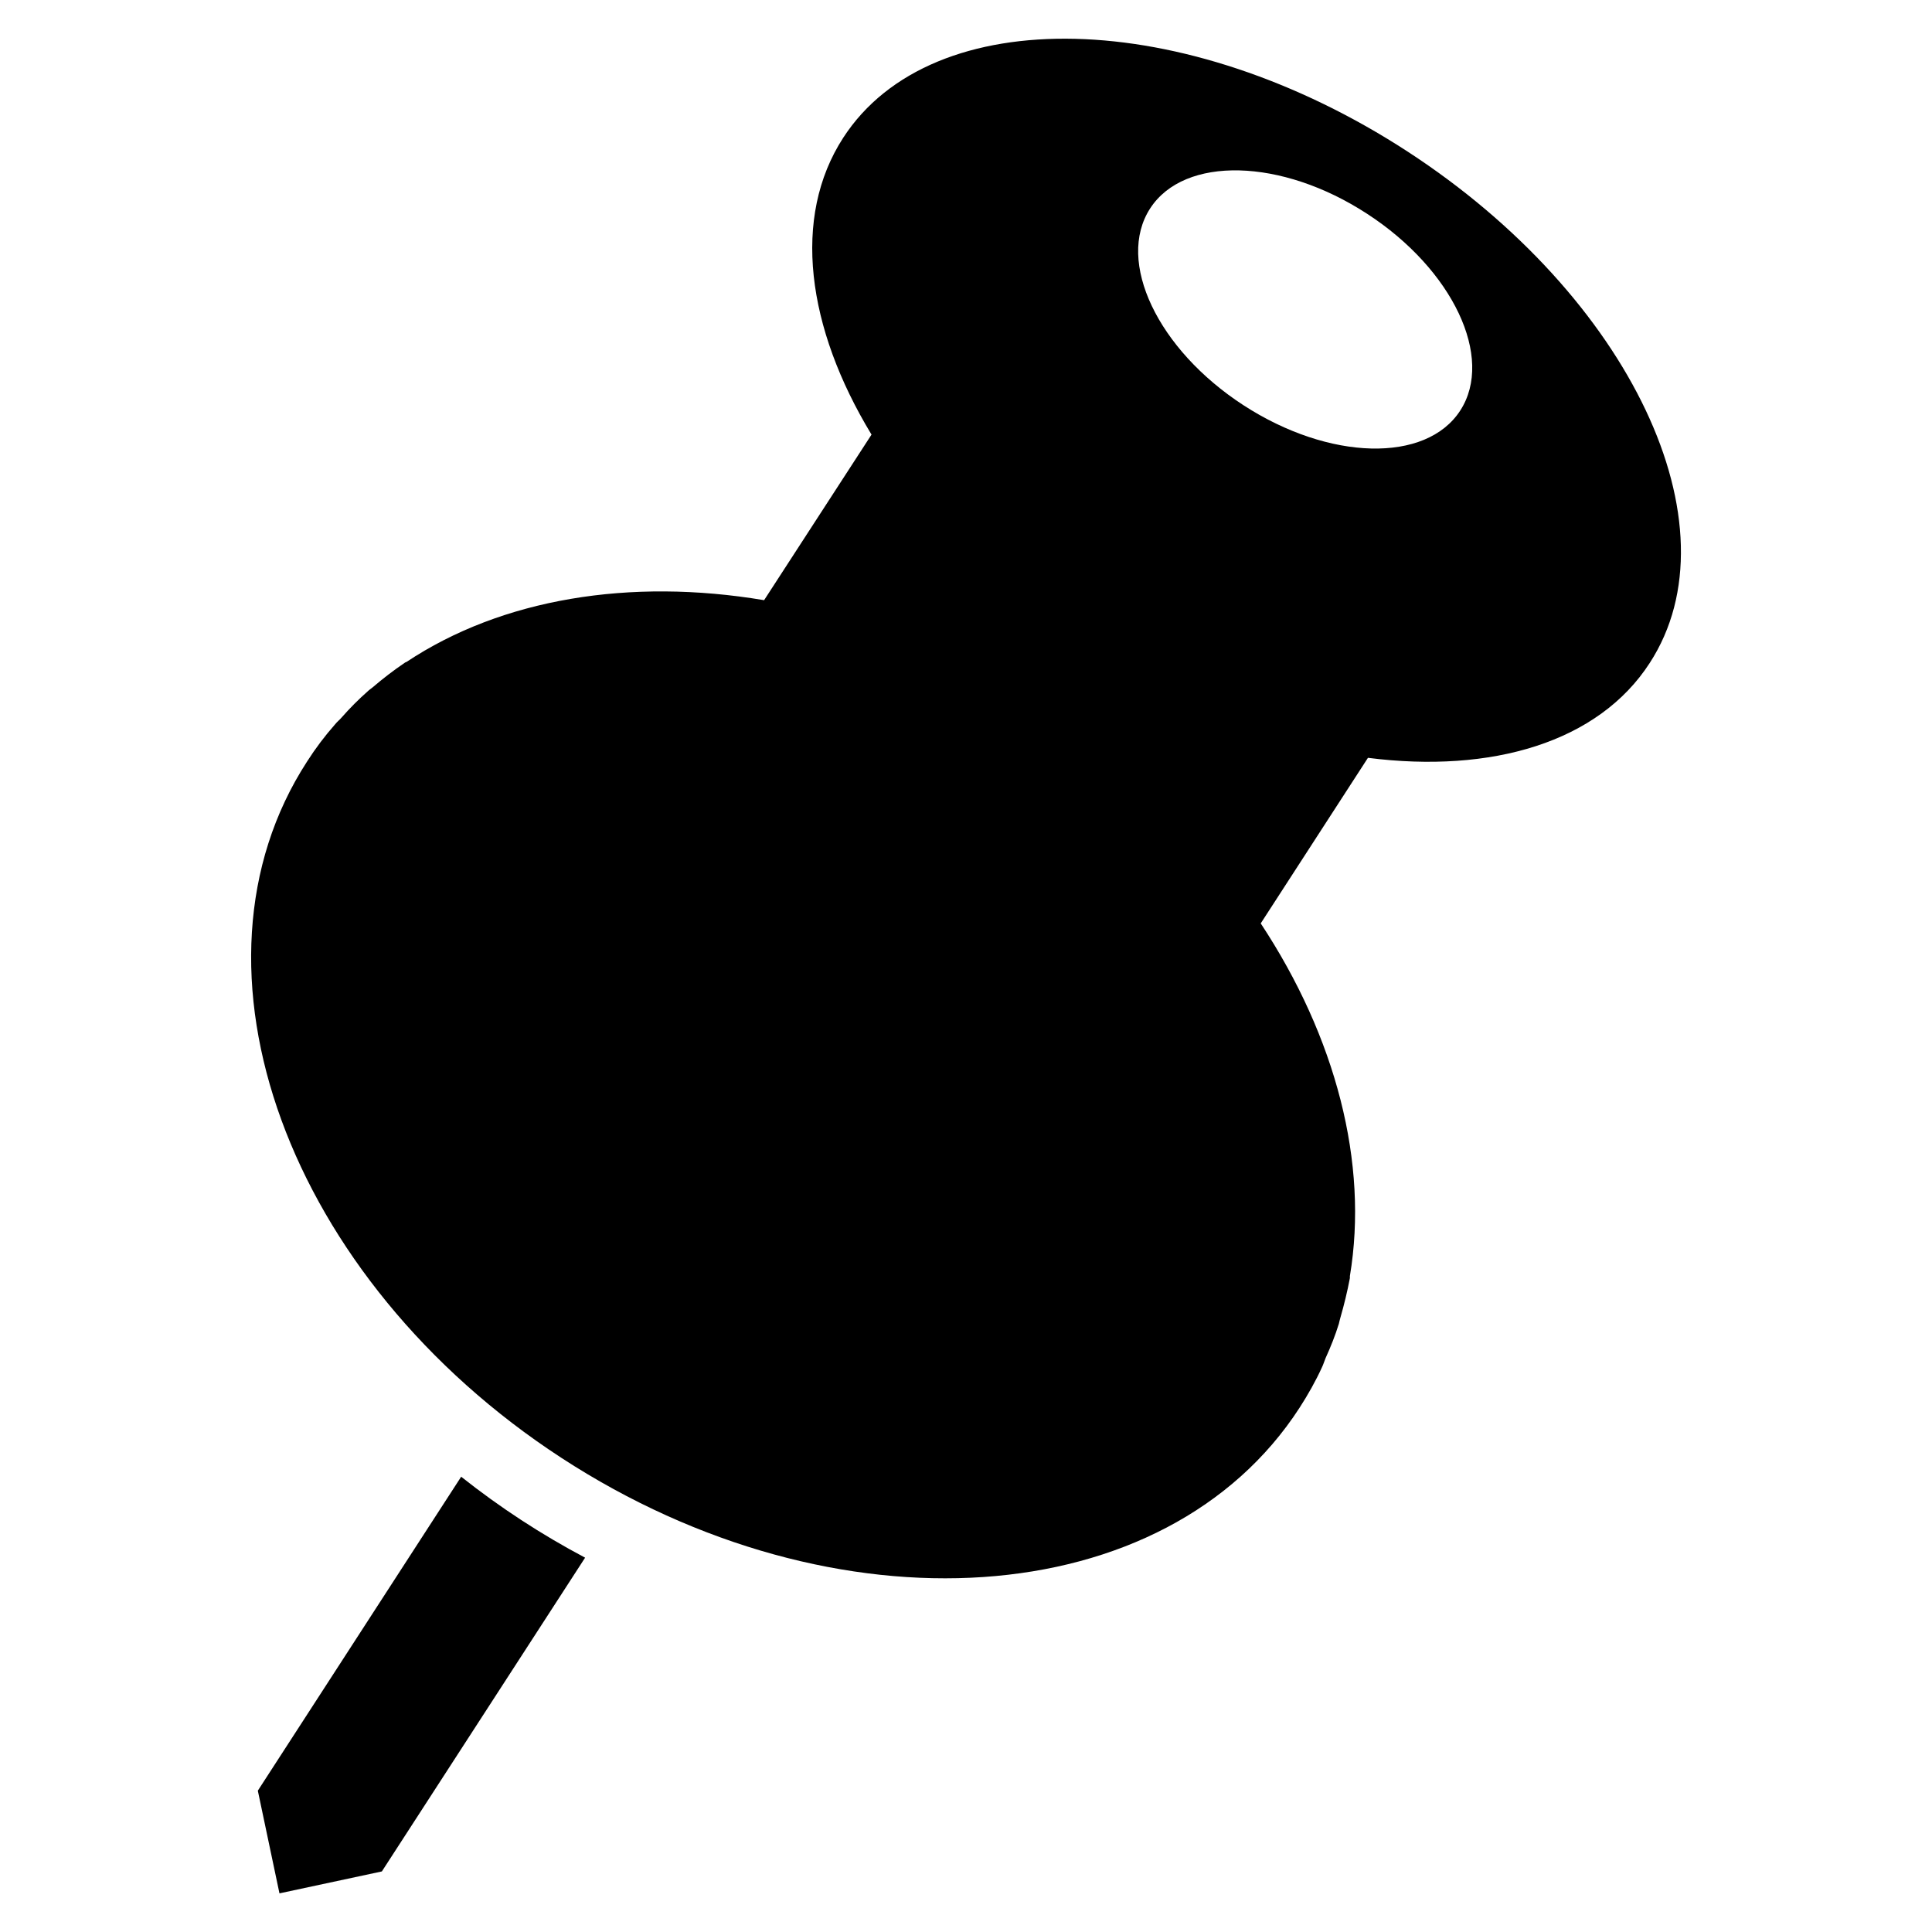
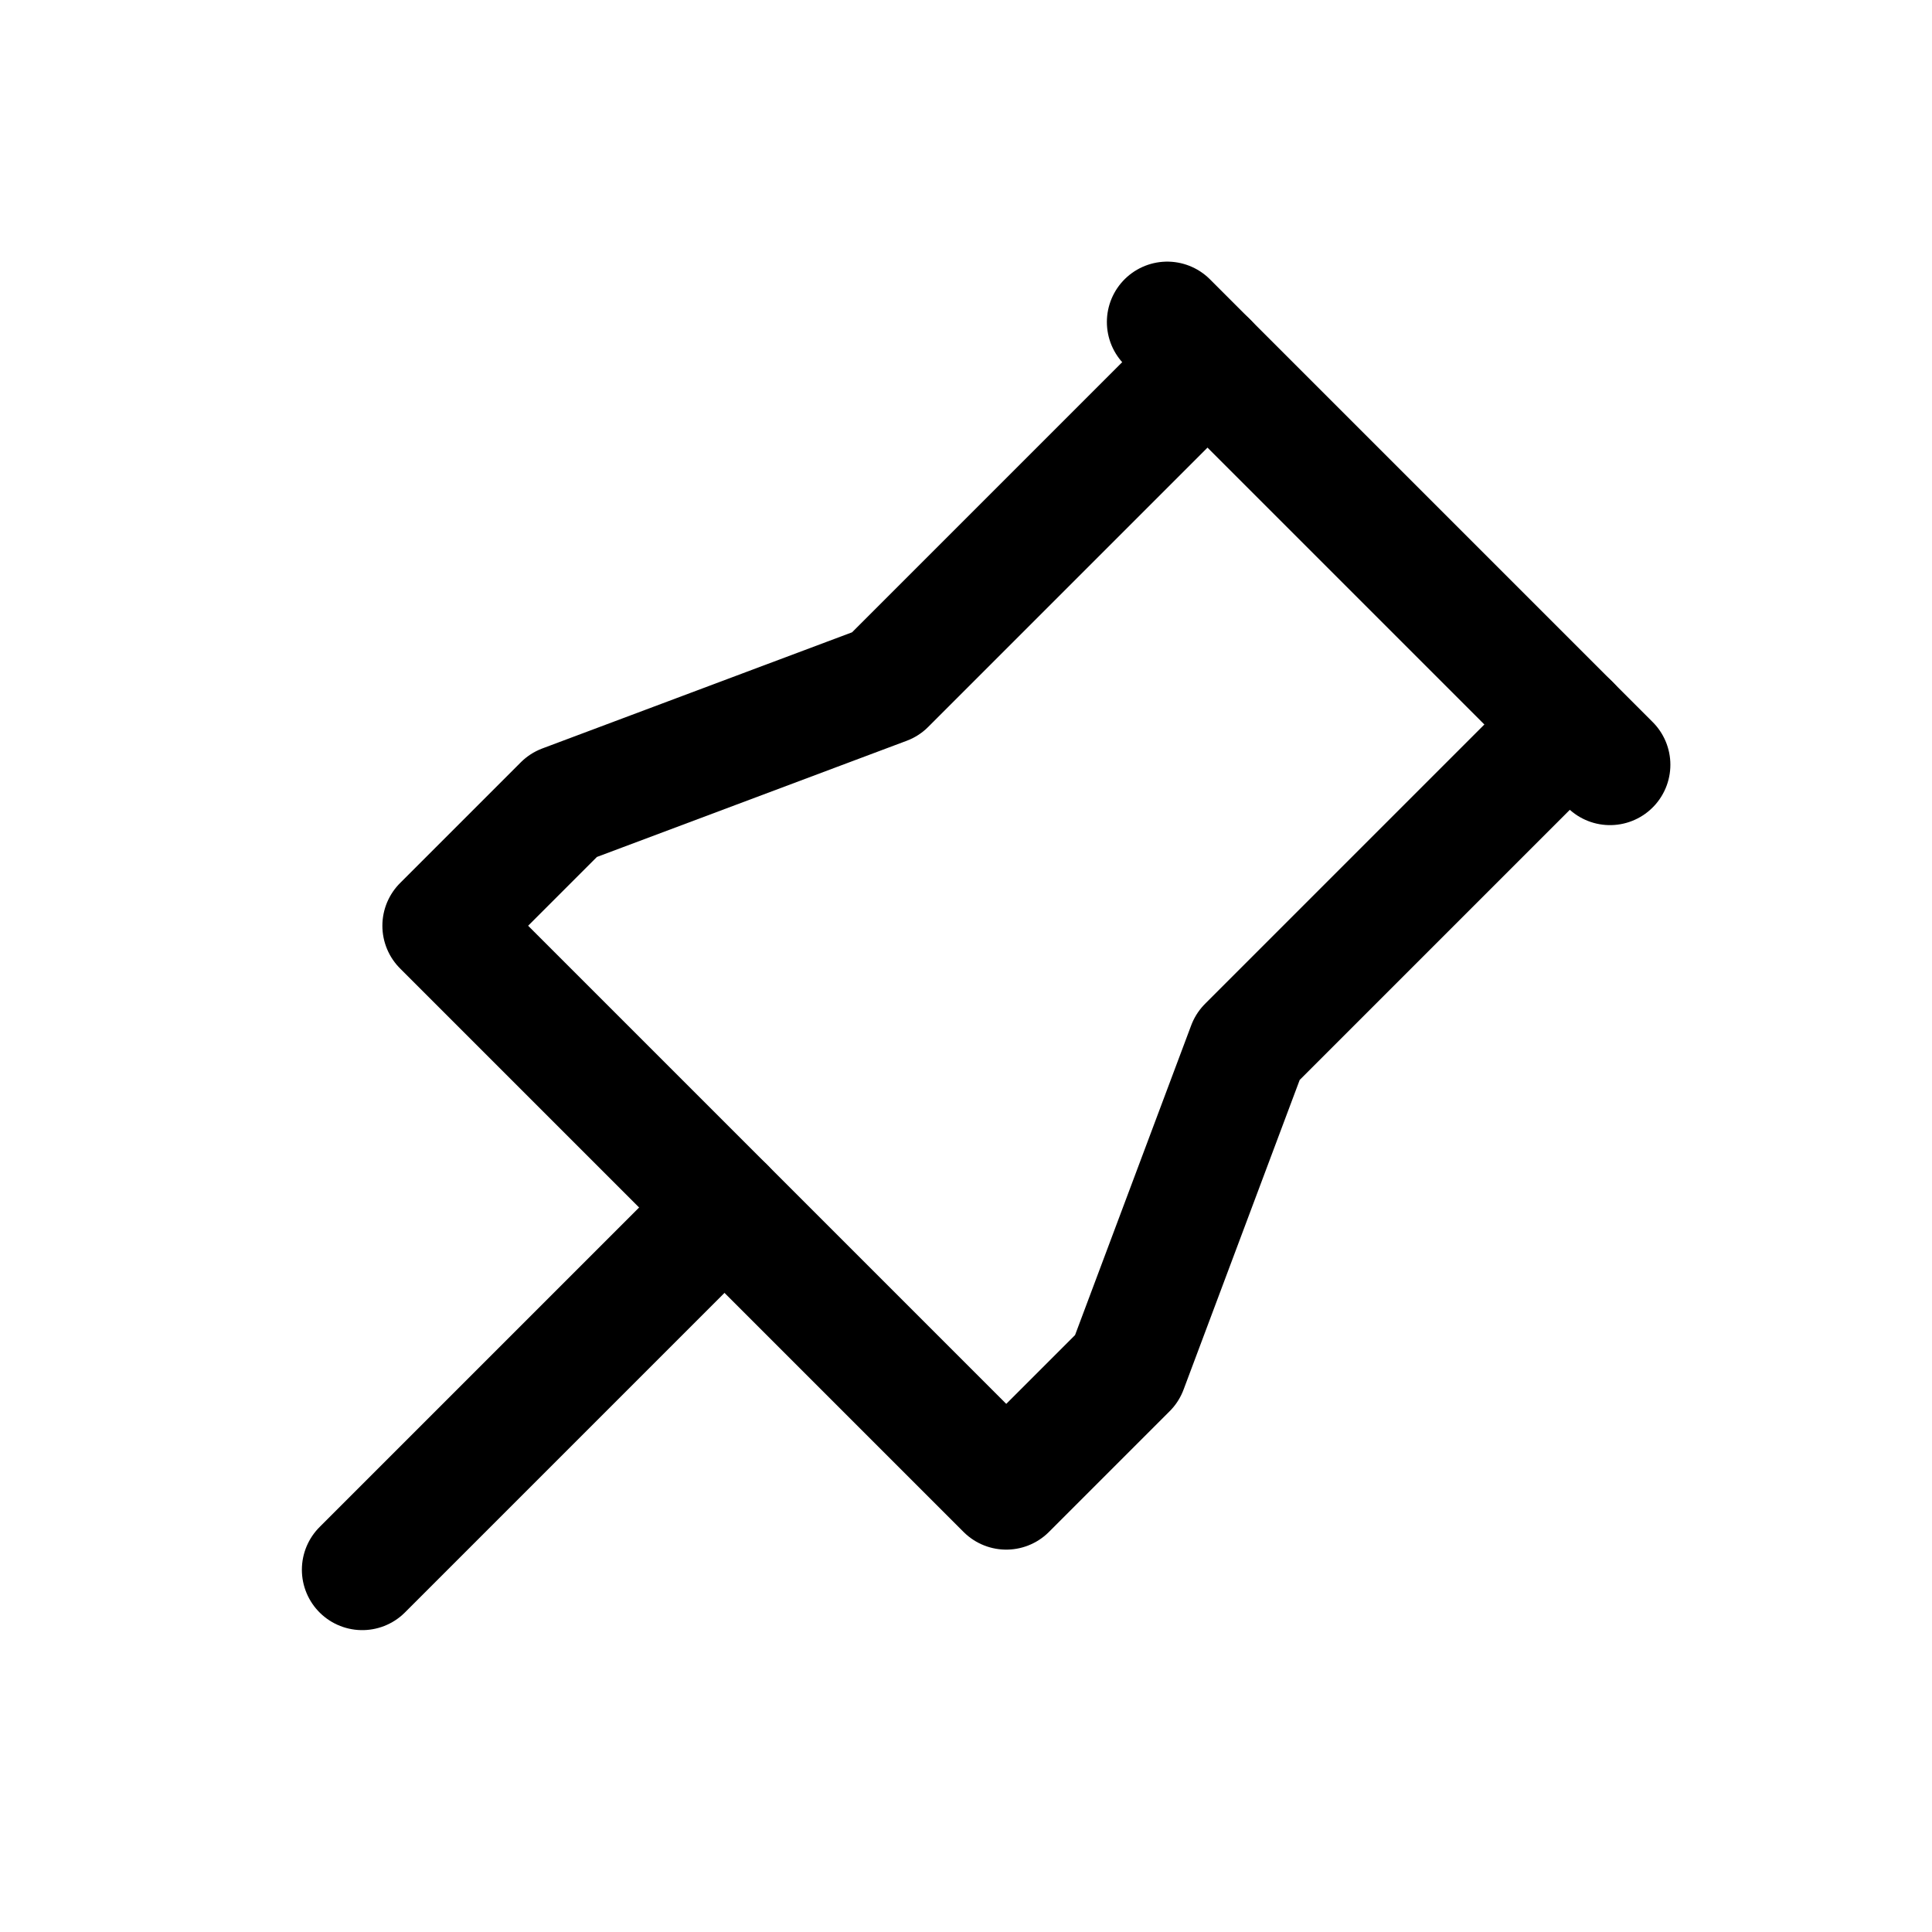
- <svg xmlns="http://www.w3.org/2000/svg" width="20px" height="20px" viewBox="0 0 20 20">
-   <path d="M4.774 15.287l-2.105 3.25.224 1.063 1.06-.227 2.104-3.248a8.352 8.352 0 0 1-1.283-.838zm8.912-1.135c.014-.029.023-.061.036-.092.053-.117.1-.234.138-.357.006-.022.009-.044.016-.064a4.48 4.48 0 0 0 .098-.408v-.021c.195-1.169-.145-2.473-.923-3.651l1.11-1.714c1.279.163 2.385-.159 2.917-.982.923-1.423-.2-3.792-2.505-5.293C12.266.068 9.65.005 8.729 1.426c-.534.824-.378 1.967.293 3.073L7.91 6.213c-1.389-.233-2.716-.016-3.703.64-.006.002-.013.004-.017.008a3.735 3.735 0 0 0-.332.254c-.017.014-.037.027-.051.041a3.024 3.024 0 0 0-.271.272c-.02.024-.048.045-.067.07a3.102 3.102 0 0 0-.29.385c-1.384 2.133-.203 5.361 2.633 7.209 2.838 1.848 6.26 1.614 7.641-.519.087-.135.167-.276.233-.421zm-.815-9.958c-.887-.577-1.32-1.487-.965-2.036.354-.547 1.361-.522 2.246.055.889.577 1.318 1.489.965 2.036-.353.547-1.358.522-2.246-.055z" />
+ <svg xmlns="http://www.w3.org/2000/svg" id="Group_81" data-name="Group 81" width="24" height="24" viewBox="0 0 24 24">
+   <defs>
+     <style>
+       .cls-1, .cls-2 {
+         fill: none;
+       }
+ 
+       .cls-2 {
+         stroke: #000;
+         stroke-linecap: round;
+         stroke-linejoin: round;
+         stroke-width: 1.5px;
+       }
+     </style>
+   </defs>
+   <path id="Path_68" data-name="Path 68" class="cls-1" d="M0,0H24V24H0Z" />
+   <path id="Path_69" data-name="Path 69" class="cls-2" d="M15,4.5l-4,4L7,10,5.5,11.5l7,7L14,17l1.5-4,4-4" />
+   <line id="Line_41" data-name="Line 41" class="cls-2" x1="4.5" y2="4.5" transform="translate(4.5 15)" />
+   <line id="Line_42" data-name="Line 42" class="cls-2" x2="5.5" y2="5.5" transform="translate(14.5 4)" />
</svg>
